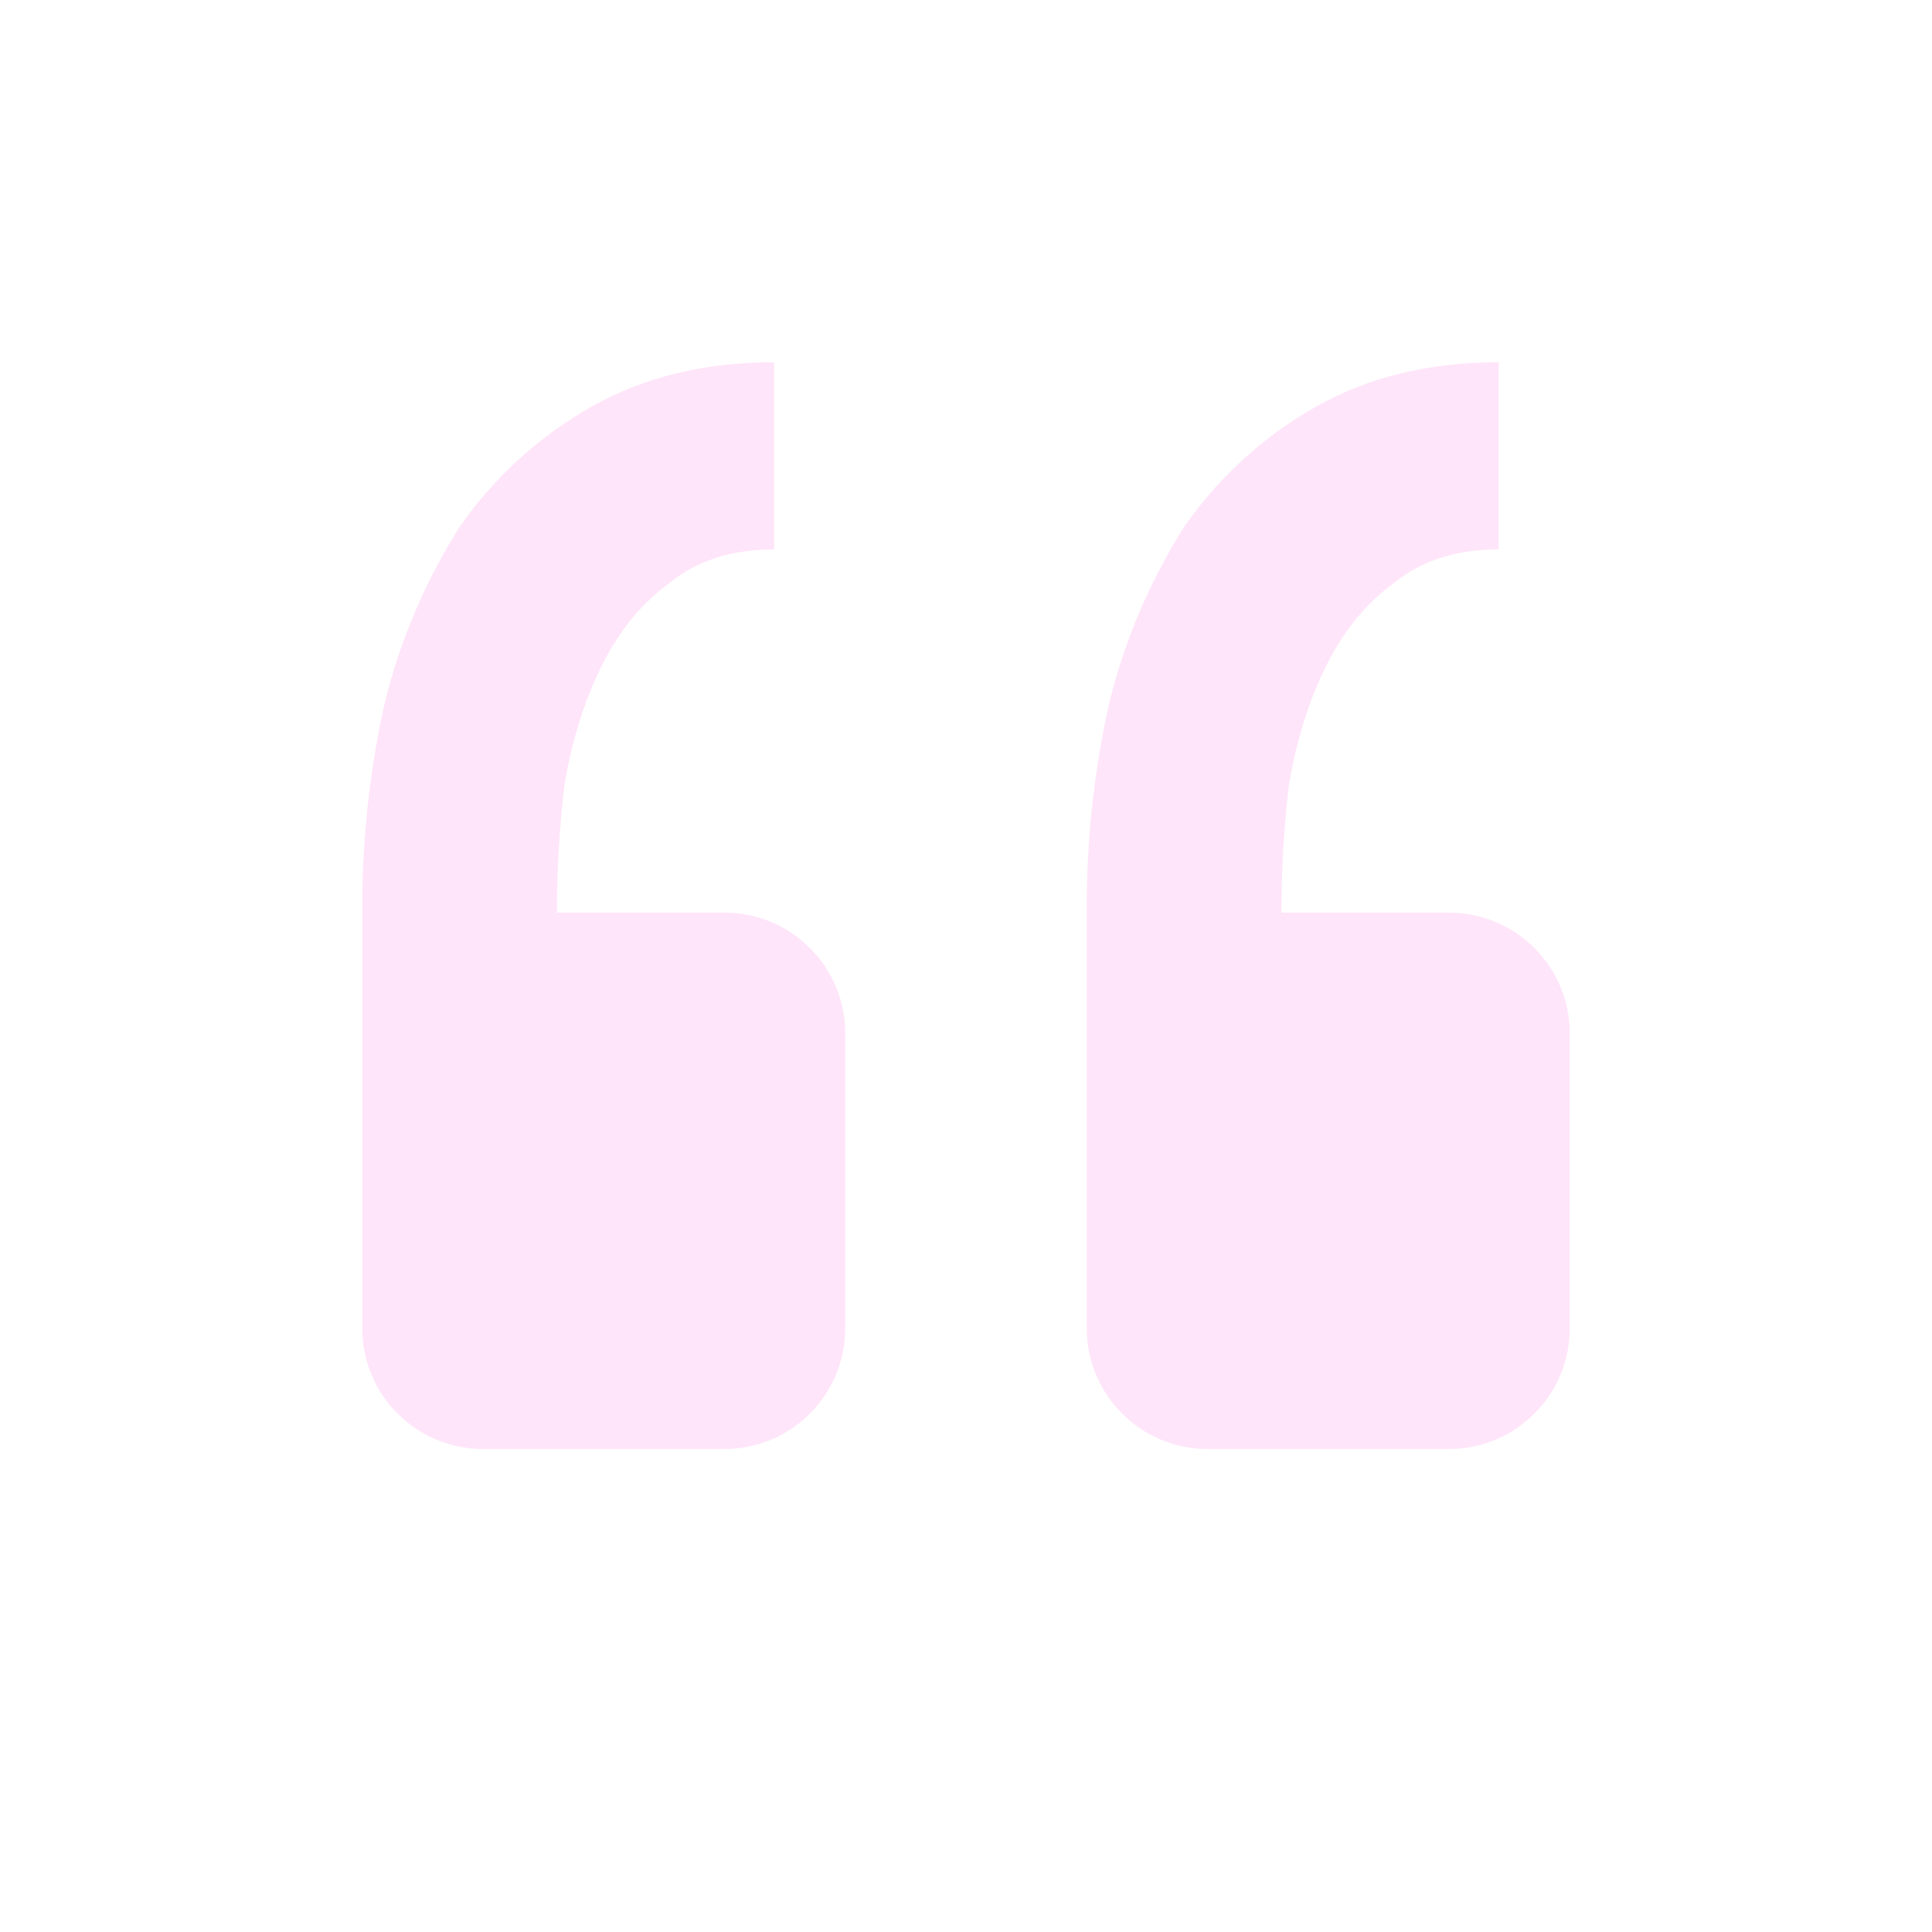
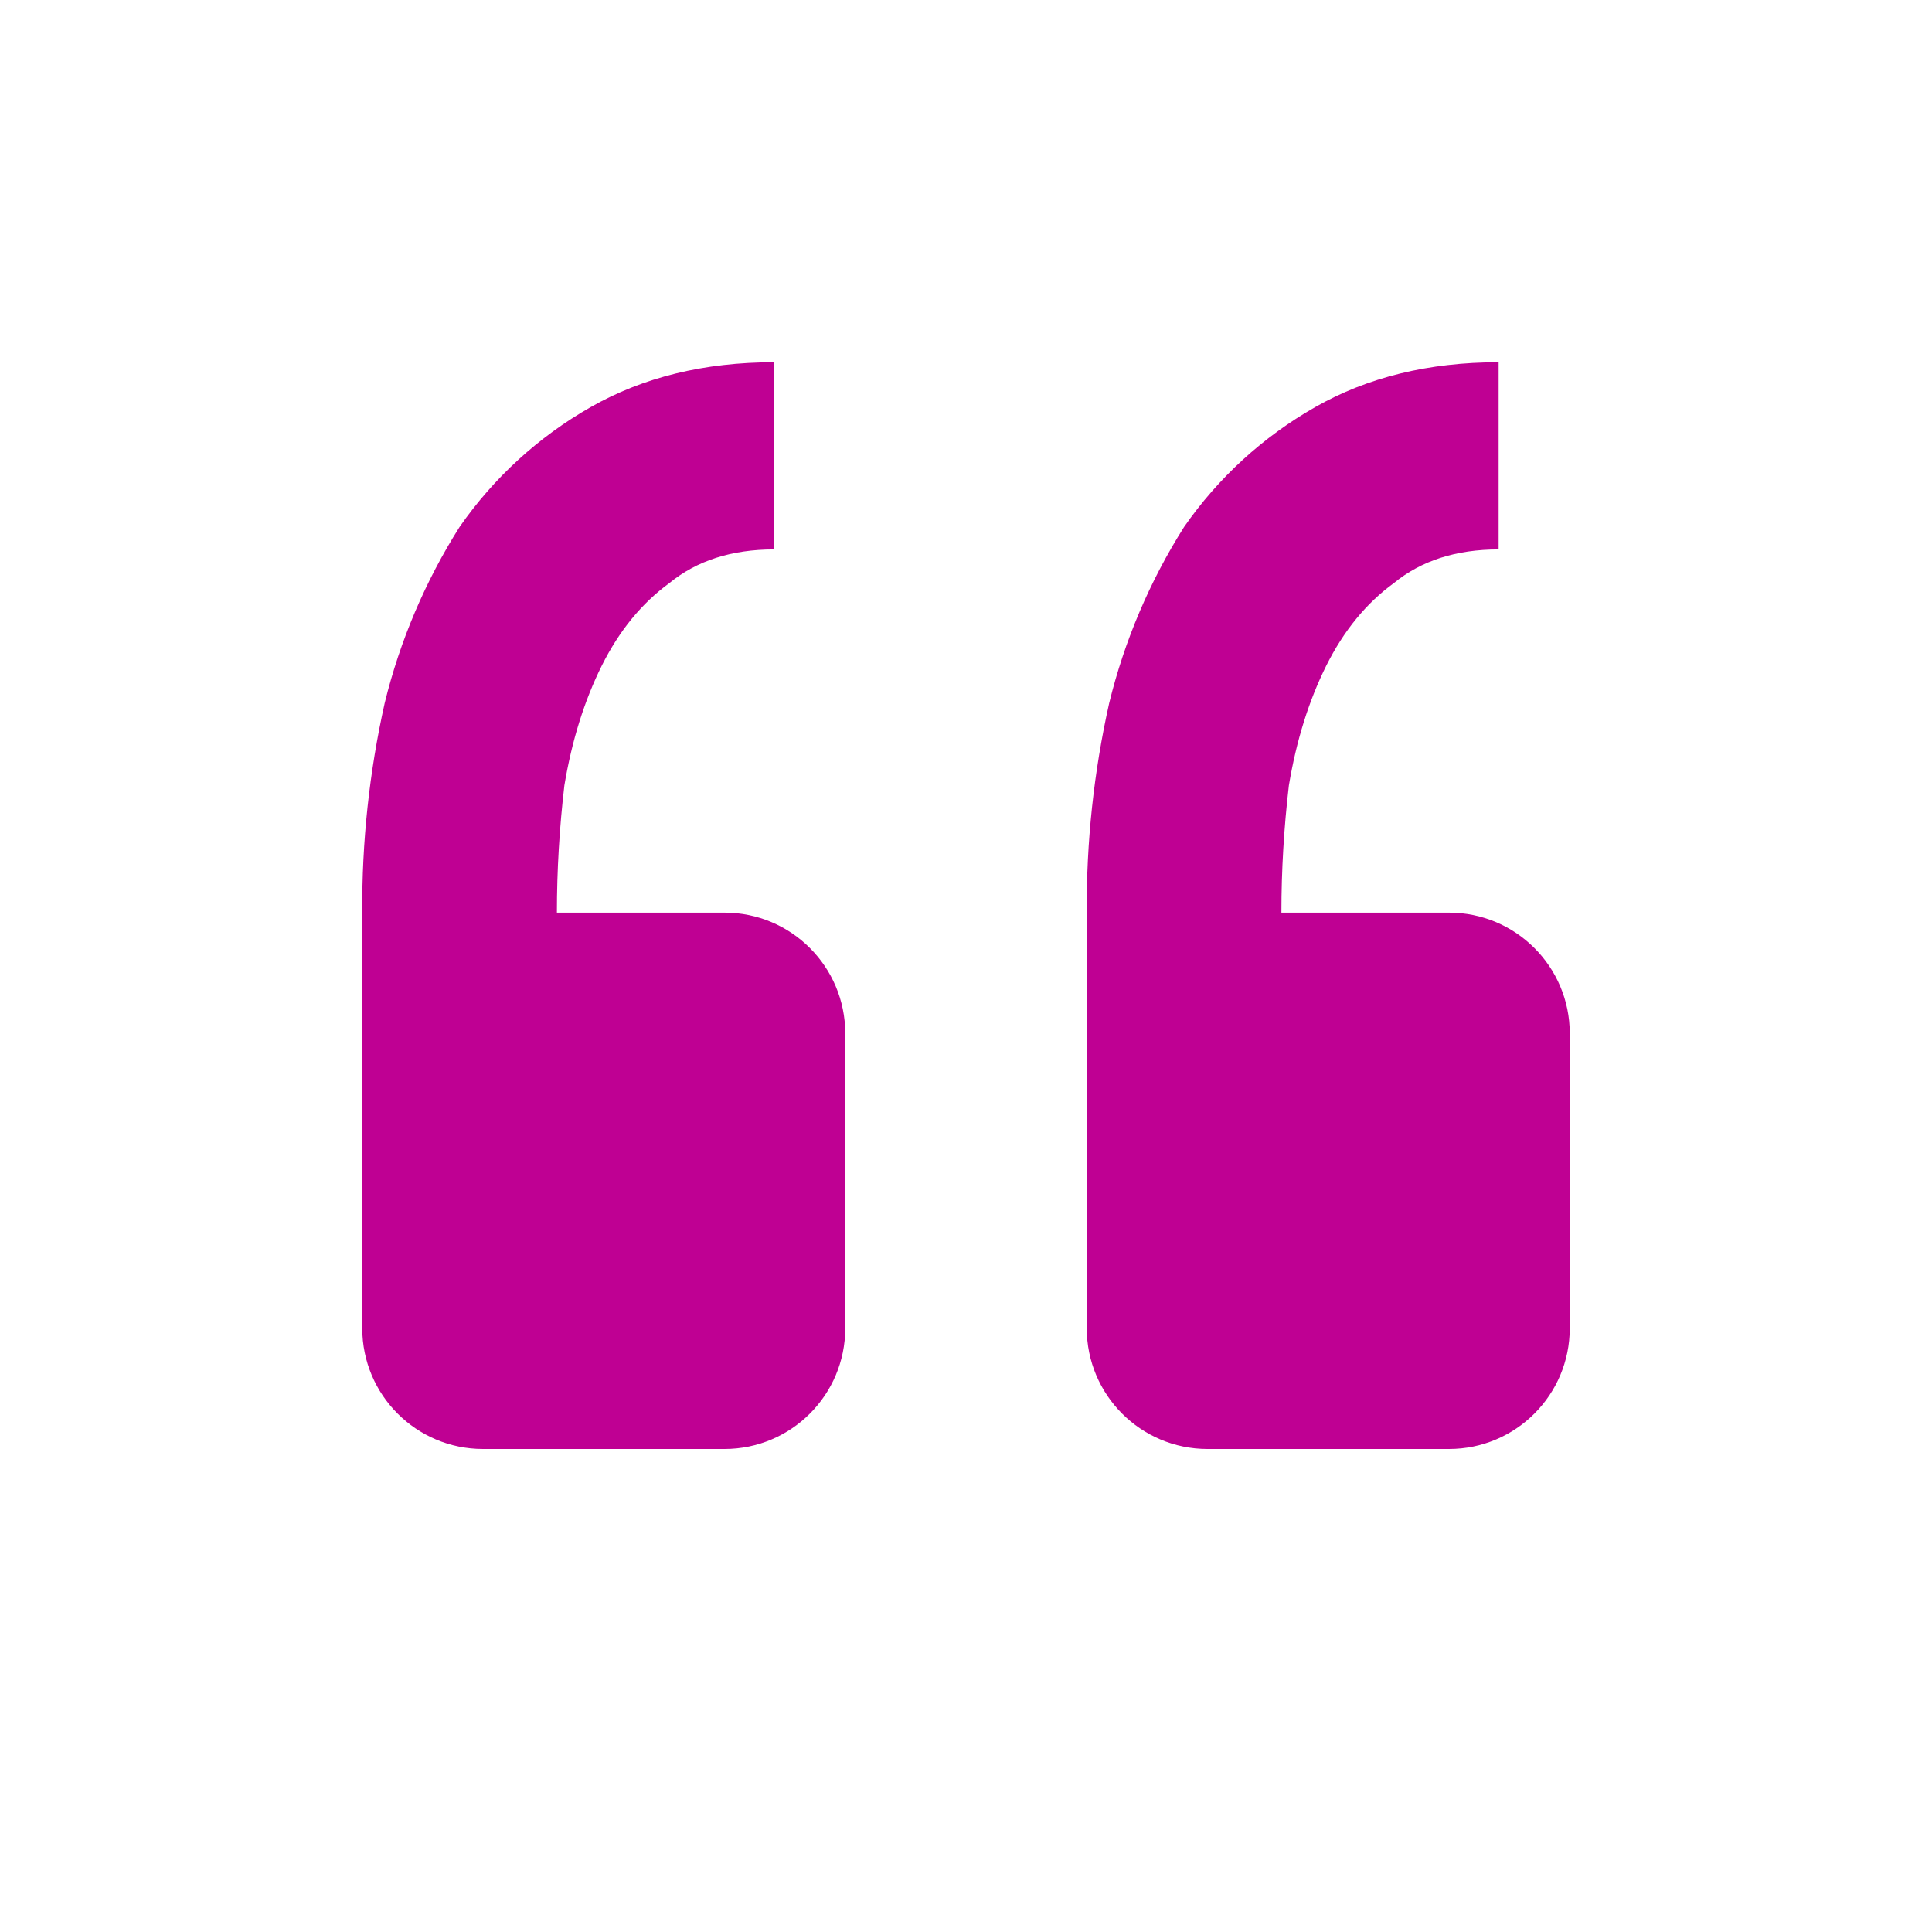
- <svg xmlns="http://www.w3.org/2000/svg" width="16" height="16" fill="#ffe5f9" class="bi bi-quote" viewBox="0 0 16 16">
+ <svg xmlns="http://www.w3.org/2000/svg" width="16" height="16" fill="#bf0093" class="bi bi-quote" viewBox="0 0 16 16">
  <path d="M12 12a1 1 0 0 0 1-1V8.558a1 1 0 0 0-1-1h-1.388c0-.351.021-.703.062-1.054.062-.372.166-.703.31-.992.145-.29.331-.517.559-.683.227-.186.516-.279.868-.279V3c-.579 0-1.085.124-1.52.372a3.322 3.322 0 0 0-1.085.992 4.92 4.92 0 0 0-.62 1.458A7.712 7.712 0 0 0 9 7.558V11a1 1 0 0 0 1 1h2Zm-6 0a1 1 0 0 0 1-1V8.558a1 1 0 0 0-1-1H4.612c0-.351.021-.703.062-1.054.062-.372.166-.703.31-.992.145-.29.331-.517.559-.683.227-.186.516-.279.868-.279V3c-.579 0-1.085.124-1.52.372a3.322 3.322 0 0 0-1.085.992 4.92 4.92 0 0 0-.62 1.458A7.712 7.712 0 0 0 3 7.558V11a1 1 0 0 0 1 1h2Z" />
</svg>
